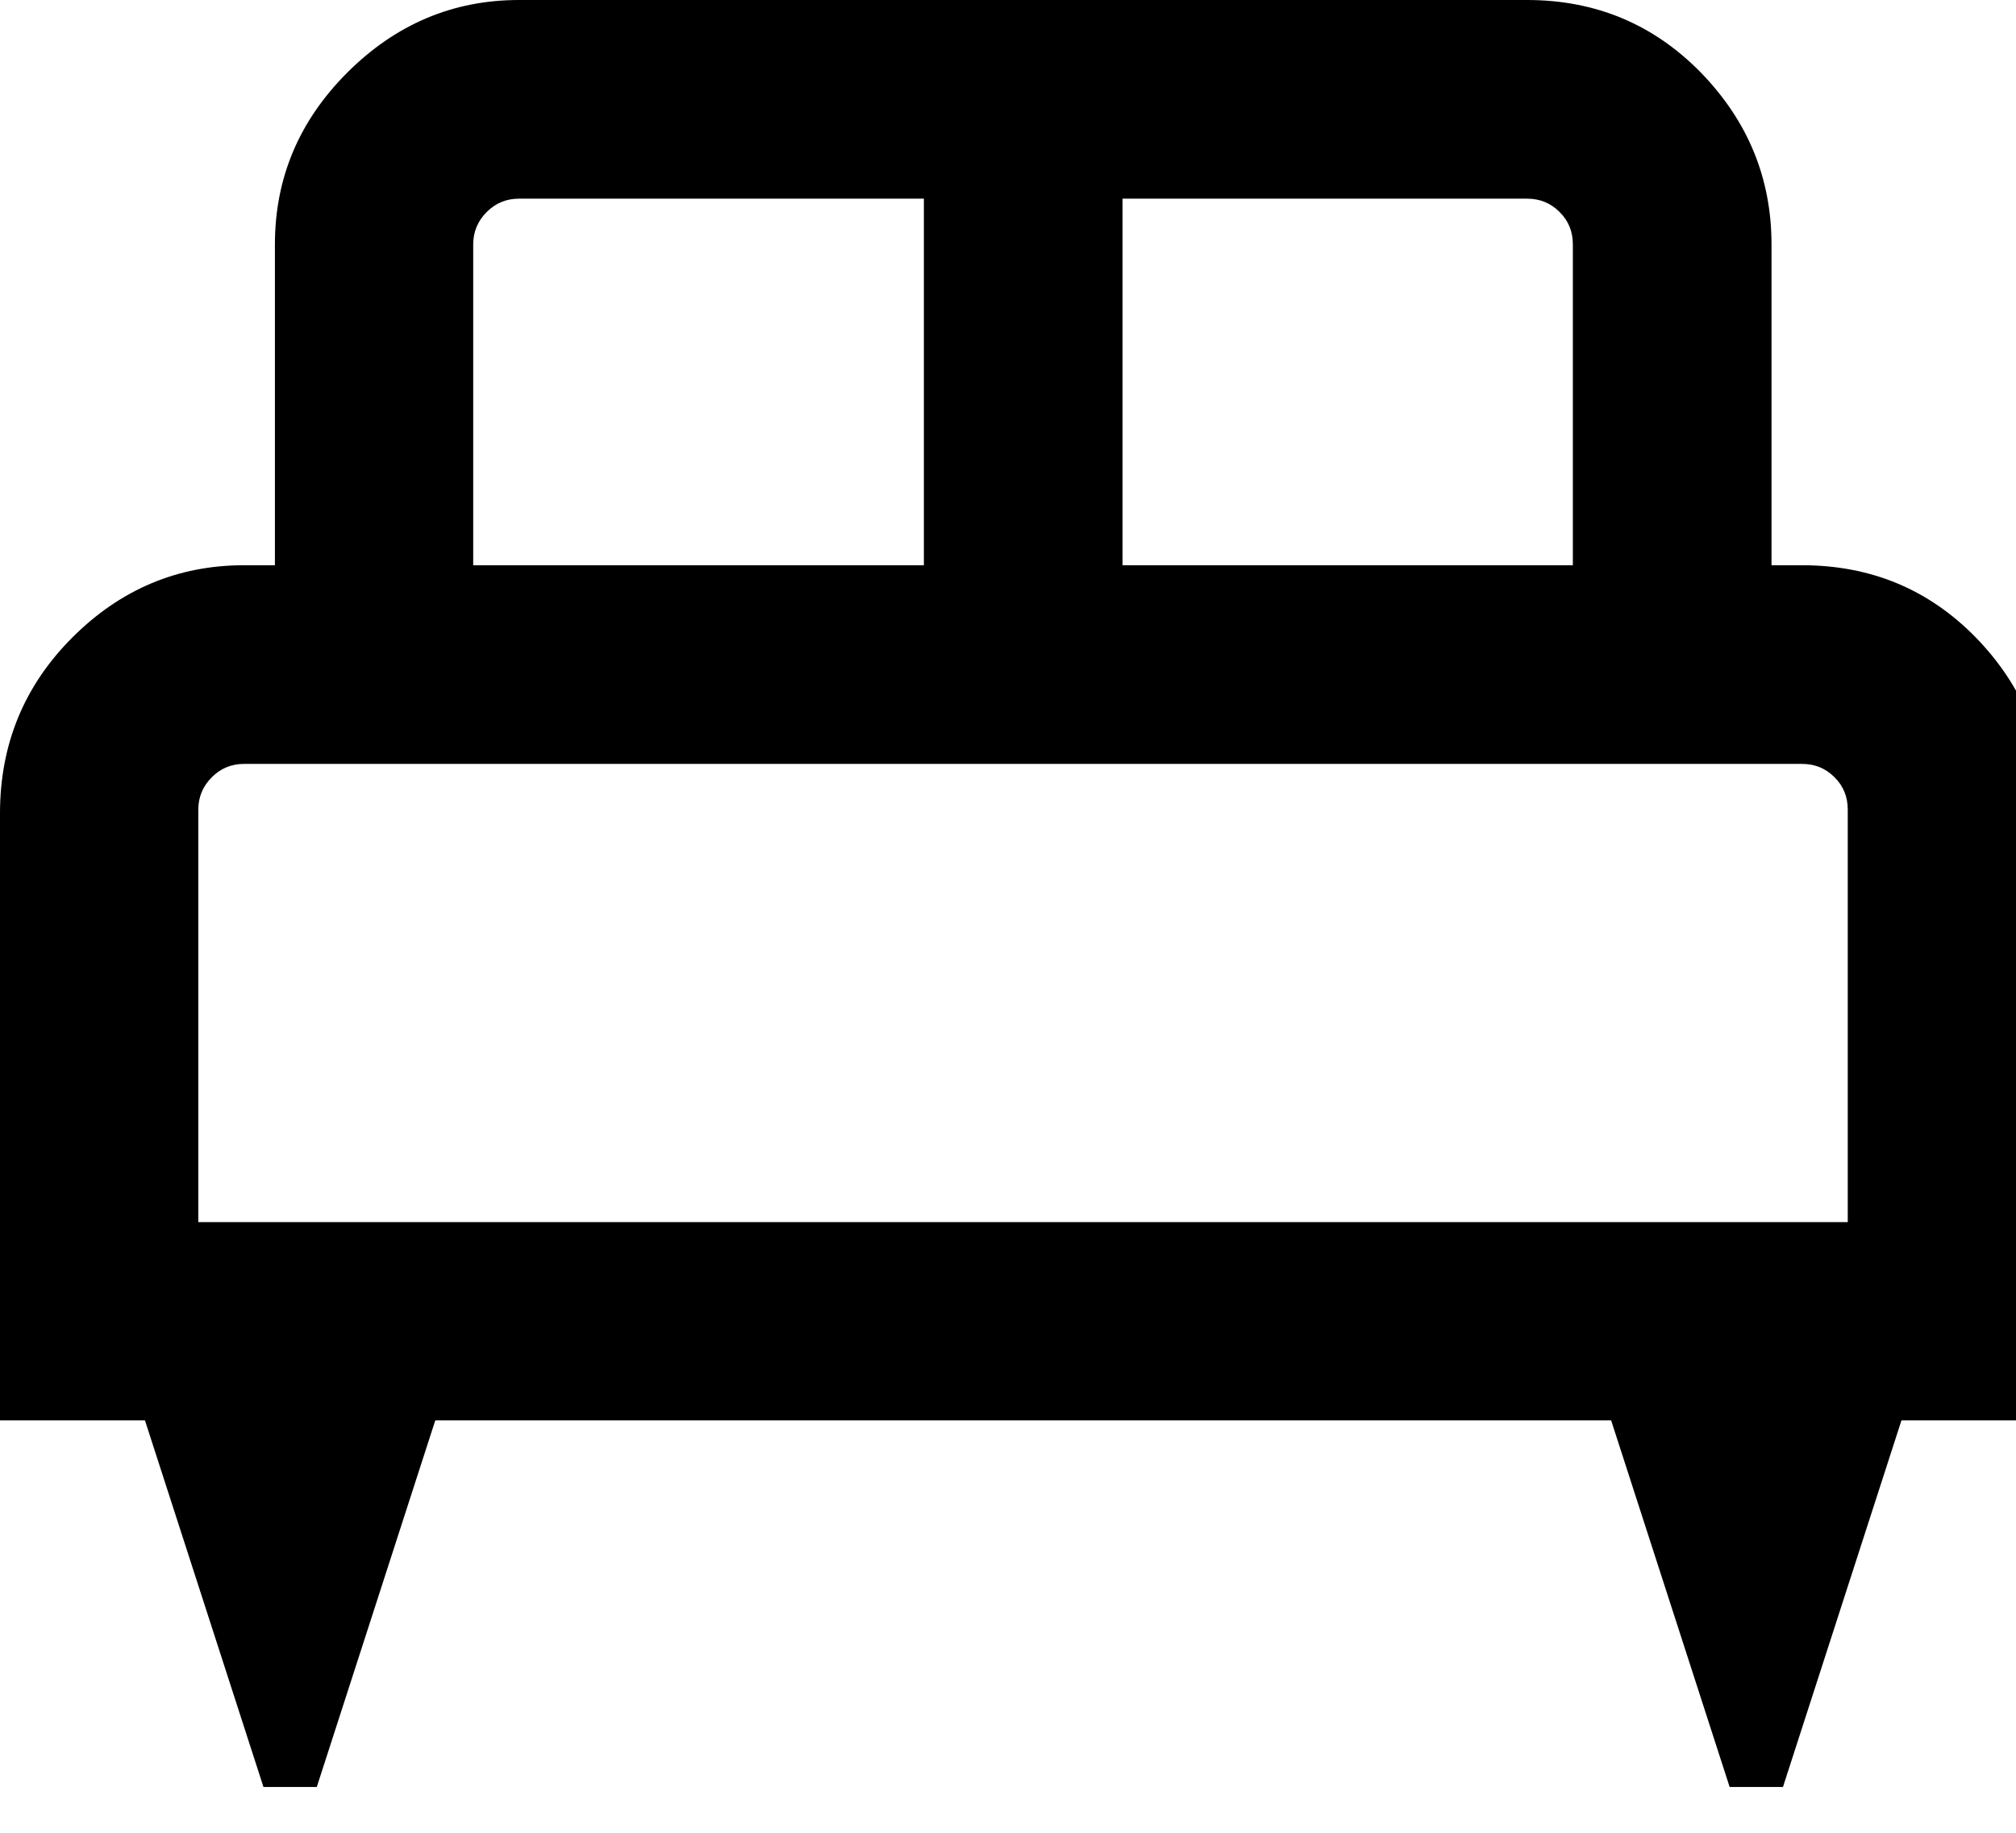
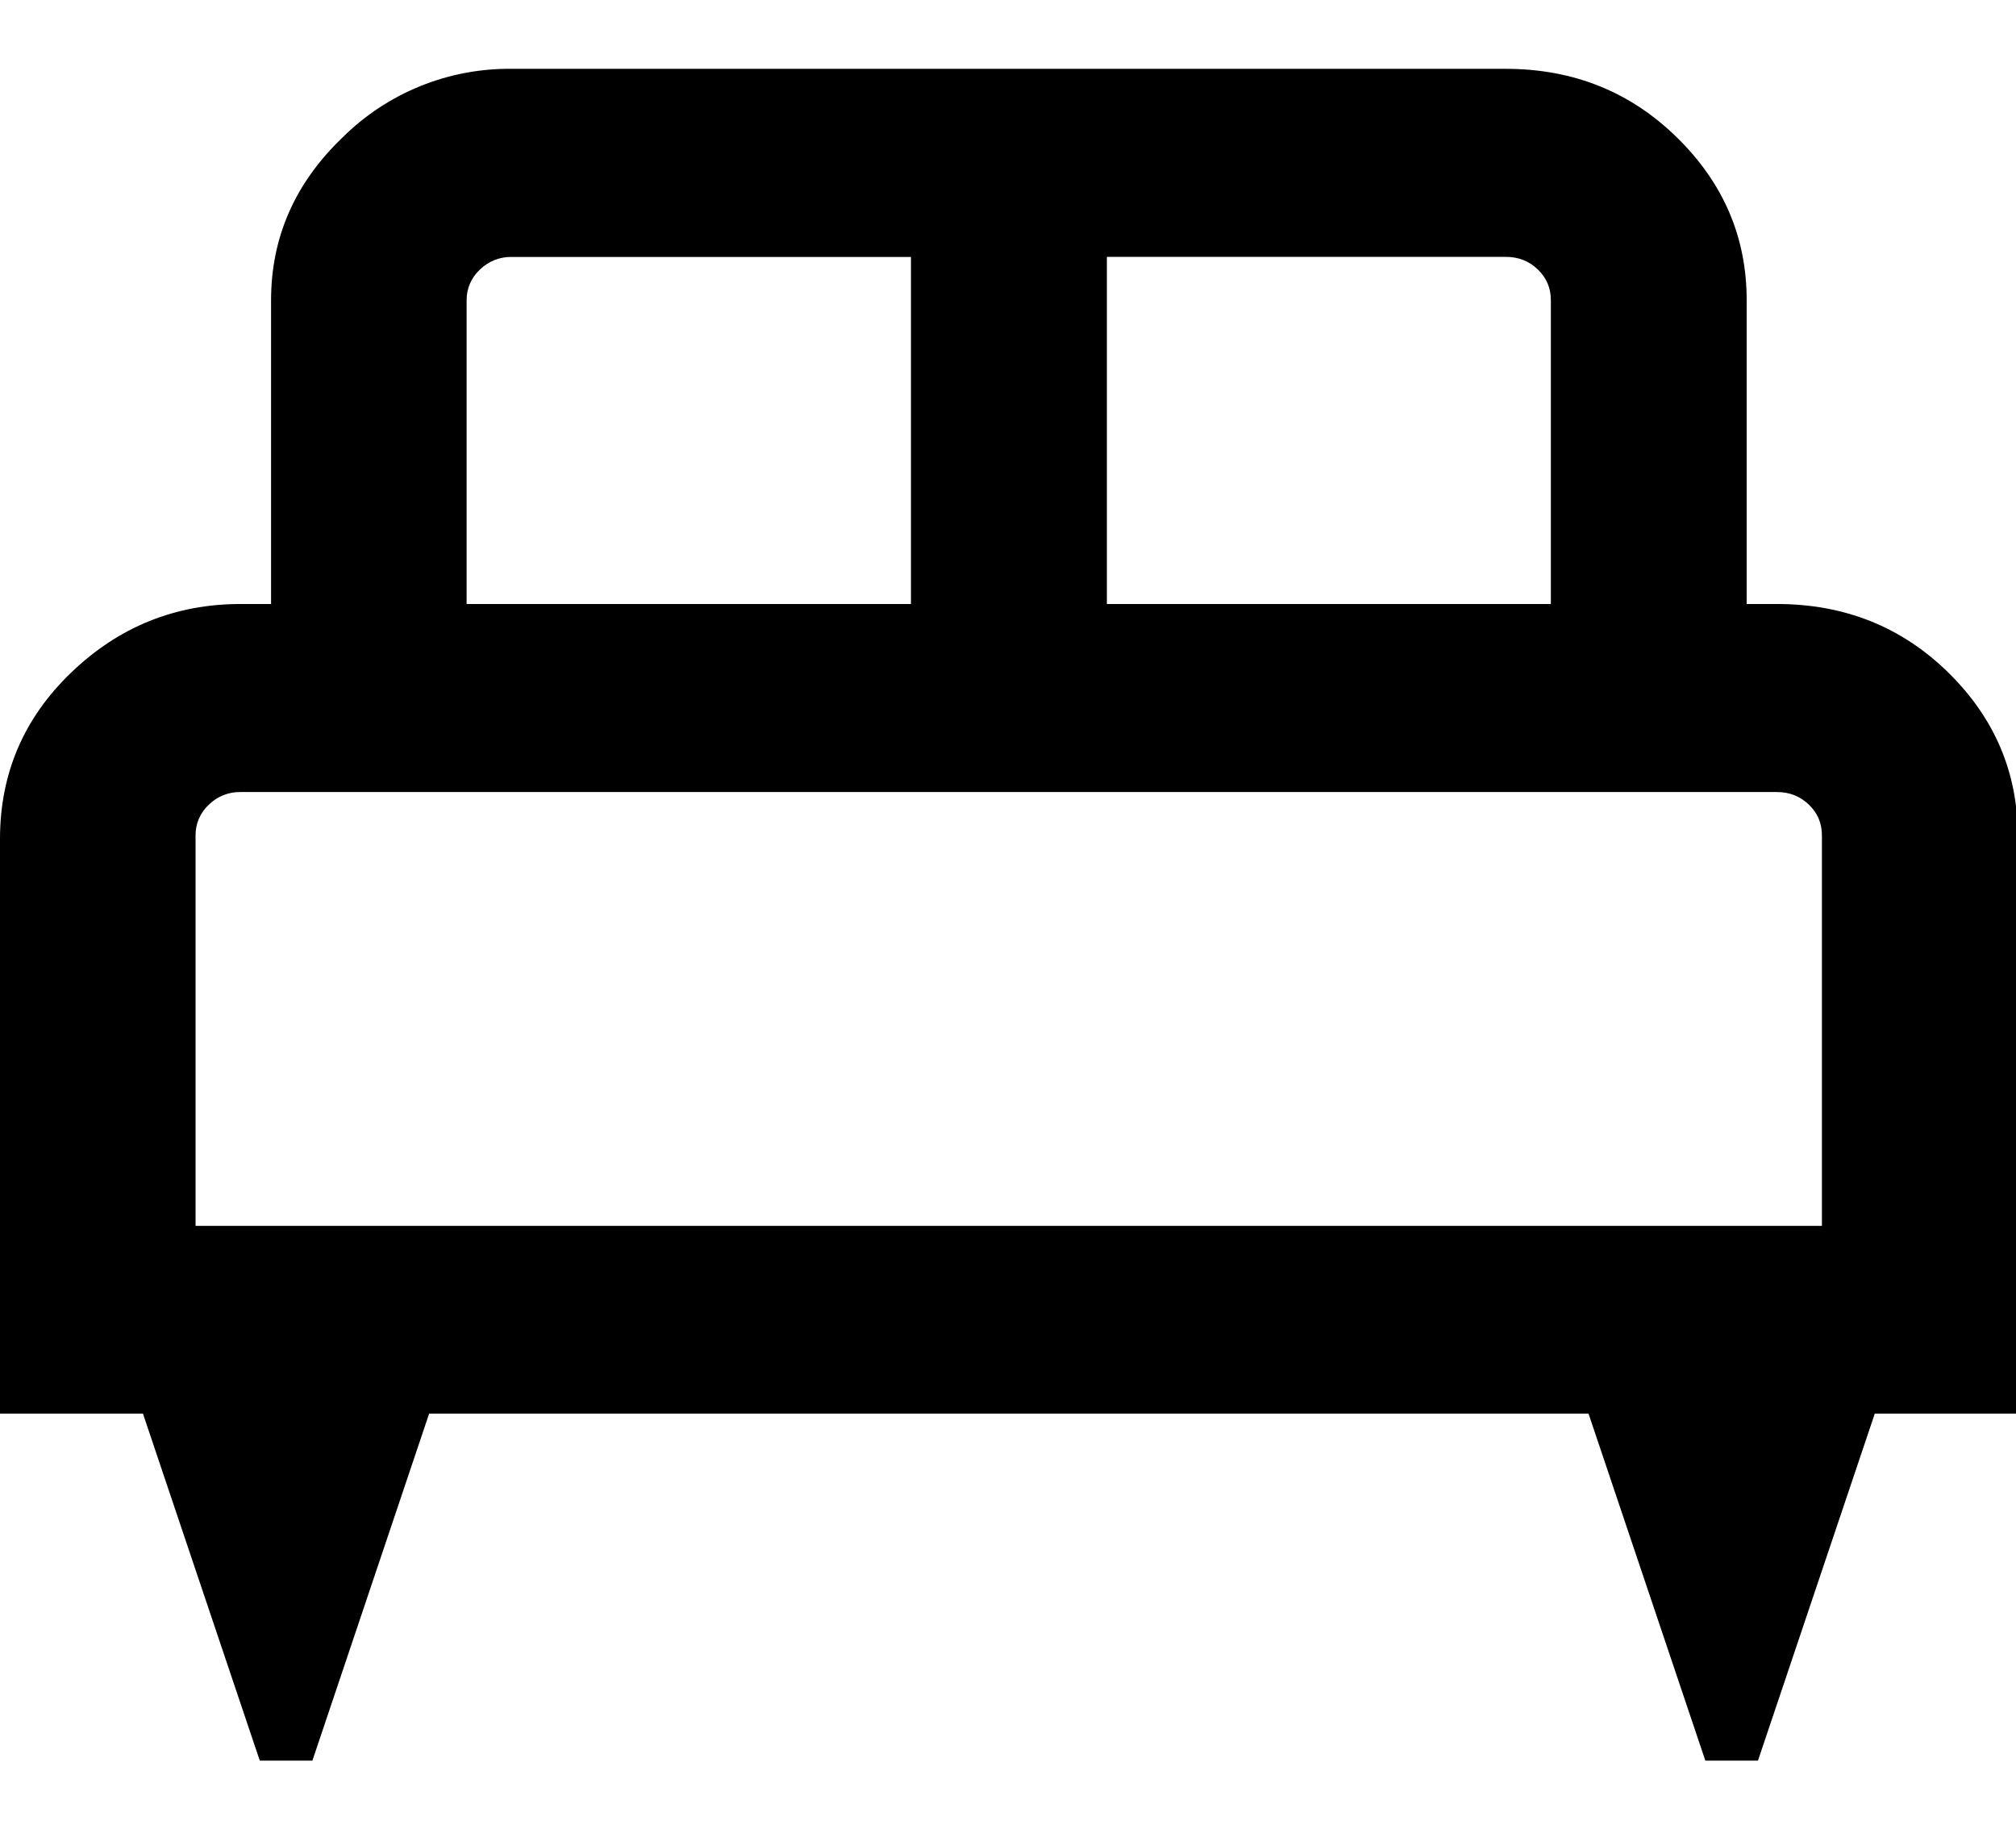
- <svg xmlns="http://www.w3.org/2000/svg" version="1.1" viewBox="0 0 22 20">
-   <path d="m3.457 19.5h-0.582l-1.293-4h-1.582v-6.625c0-0.75 0.262-1.391 0.789-1.918 0.527-0.527 1.152-0.789 1.875-0.789h0.336v-3.5c0-0.723 0.262-1.348 0.789-1.875 0.527-0.527 1.152-0.793 1.875-0.793h11c0.75 0 1.383 0.266 1.898 0.793 0.512 0.527 0.77 1.152 0.77 1.875v3.5h0.332c0.75 0 1.383 0.262 1.898 0.789 0.512 0.527 0.77 1.156 0.77 1.879v6.664h-1.582l-1.293 4h-0.582l-1.293-4h-12.832zm8.793-13.332h4.914v-3.5c0-0.141-0.047-0.258-0.145-0.355-0.098-0.098-0.215-0.145-0.355-0.145h-4.414zm-7.086 0h4.918v-4h-4.418c-0.137 0-0.254 0.047-0.352 0.145s-0.148 0.215-0.148 0.355zm-3 7.168h18v-4.5c0-0.141-0.047-0.258-0.145-0.355-0.098-0.098-0.215-0.145-0.355-0.145h-17c-0.137 0-0.254 0.047-0.352 0.145-0.098 0.098-0.148 0.215-0.148 0.355zm18 0h-18z" />
+ <svg xmlns="http://www.w3.org/2000/svg" viewBox="0 0 22 20">
+   <path d="M3.409 19.213h-.574L1.56 15.426H0V9.154c0-.71.258-1.317.778-1.816s1.136-.747 1.849-.747h.331V3.277c0-.684.258-1.276.778-1.775A2.58 2.58 0 0 1 5.585.751H16.43c.739 0 1.363.251 1.872.751s.759 1.091.759 1.775v3.314h.327c.739 0 1.363.248 1.872.747s.759 1.095.759 1.779v6.309h-1.56l-1.275 3.787h-.574l-1.275-3.787H4.683zm8.67-12.622h4.845V3.277c0-.133-.046-.244-.143-.337s-.212-.137-.35-.137h-4.352zm-6.987 0h4.849V2.804H5.585a.48.48 0 0 0-.347.137.45.45 0 0 0-.146.337zm-2.958 6.786h17.748v-4.26c0-.133-.046-.244-.143-.337s-.212-.137-.35-.137H2.627a.48.48 0 0 0-.347.137.45.45 0 0 0-.146.337zm17.748 0H2.134z" />
</svg>
